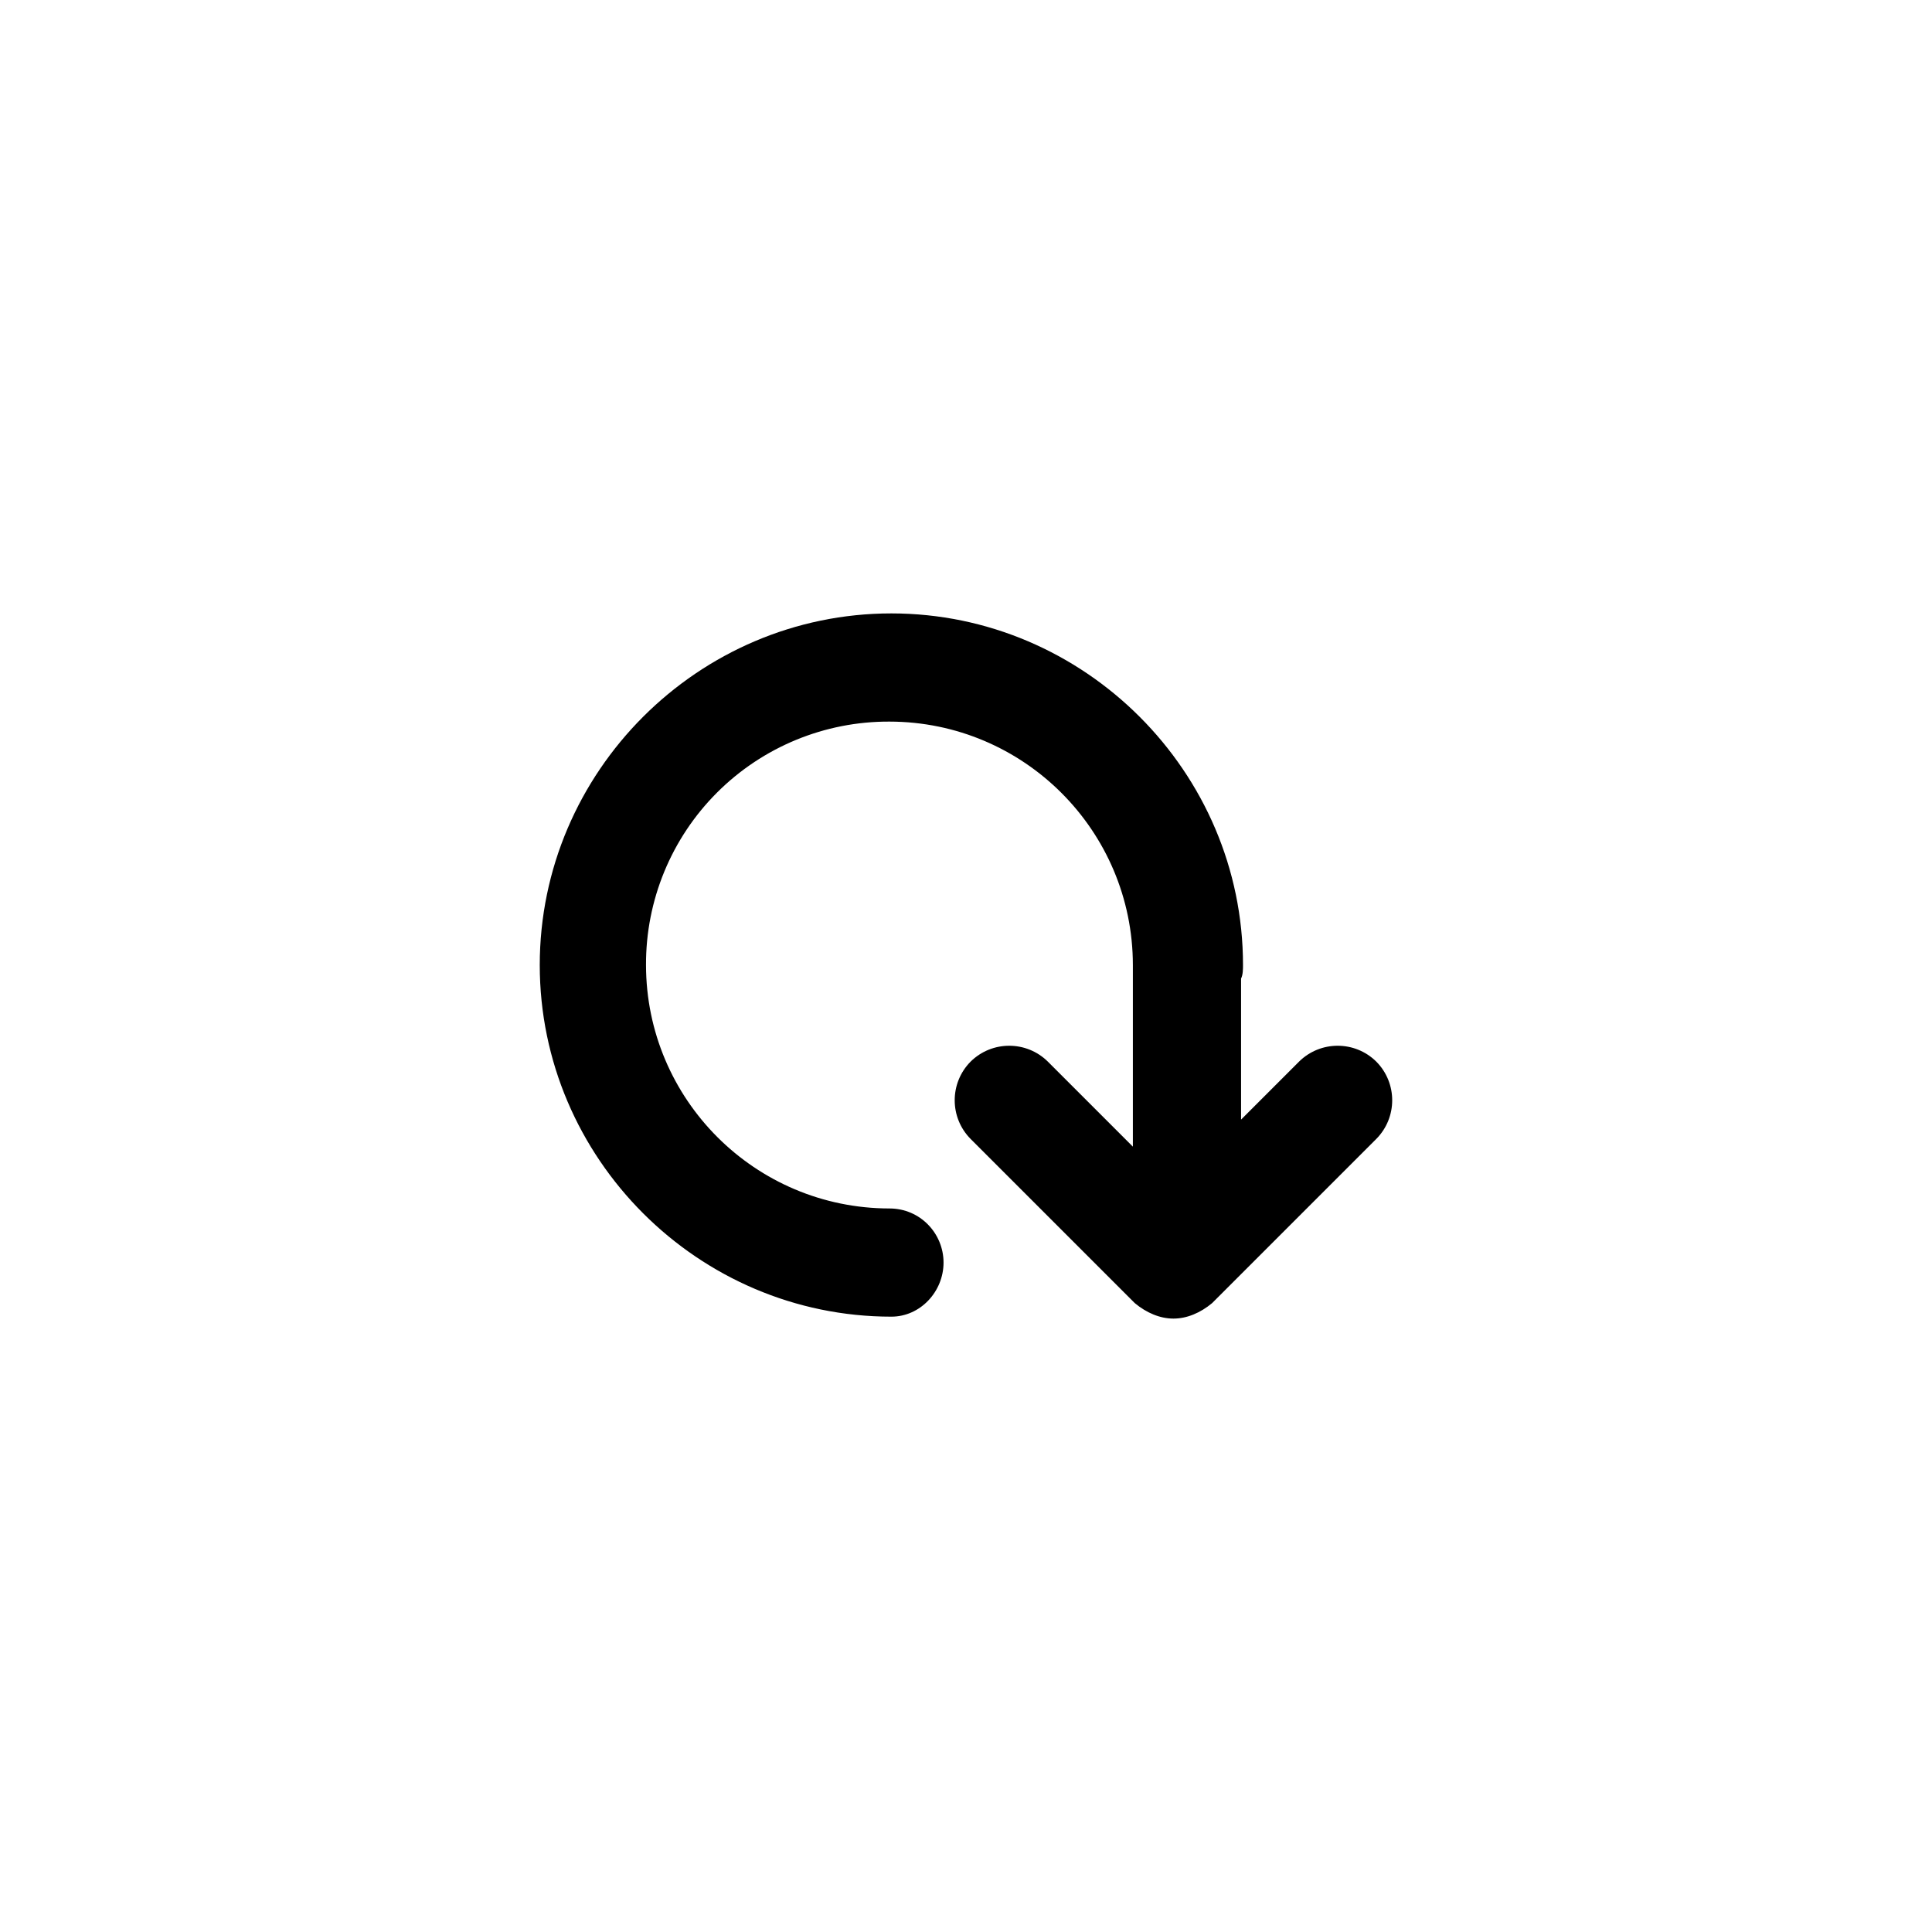
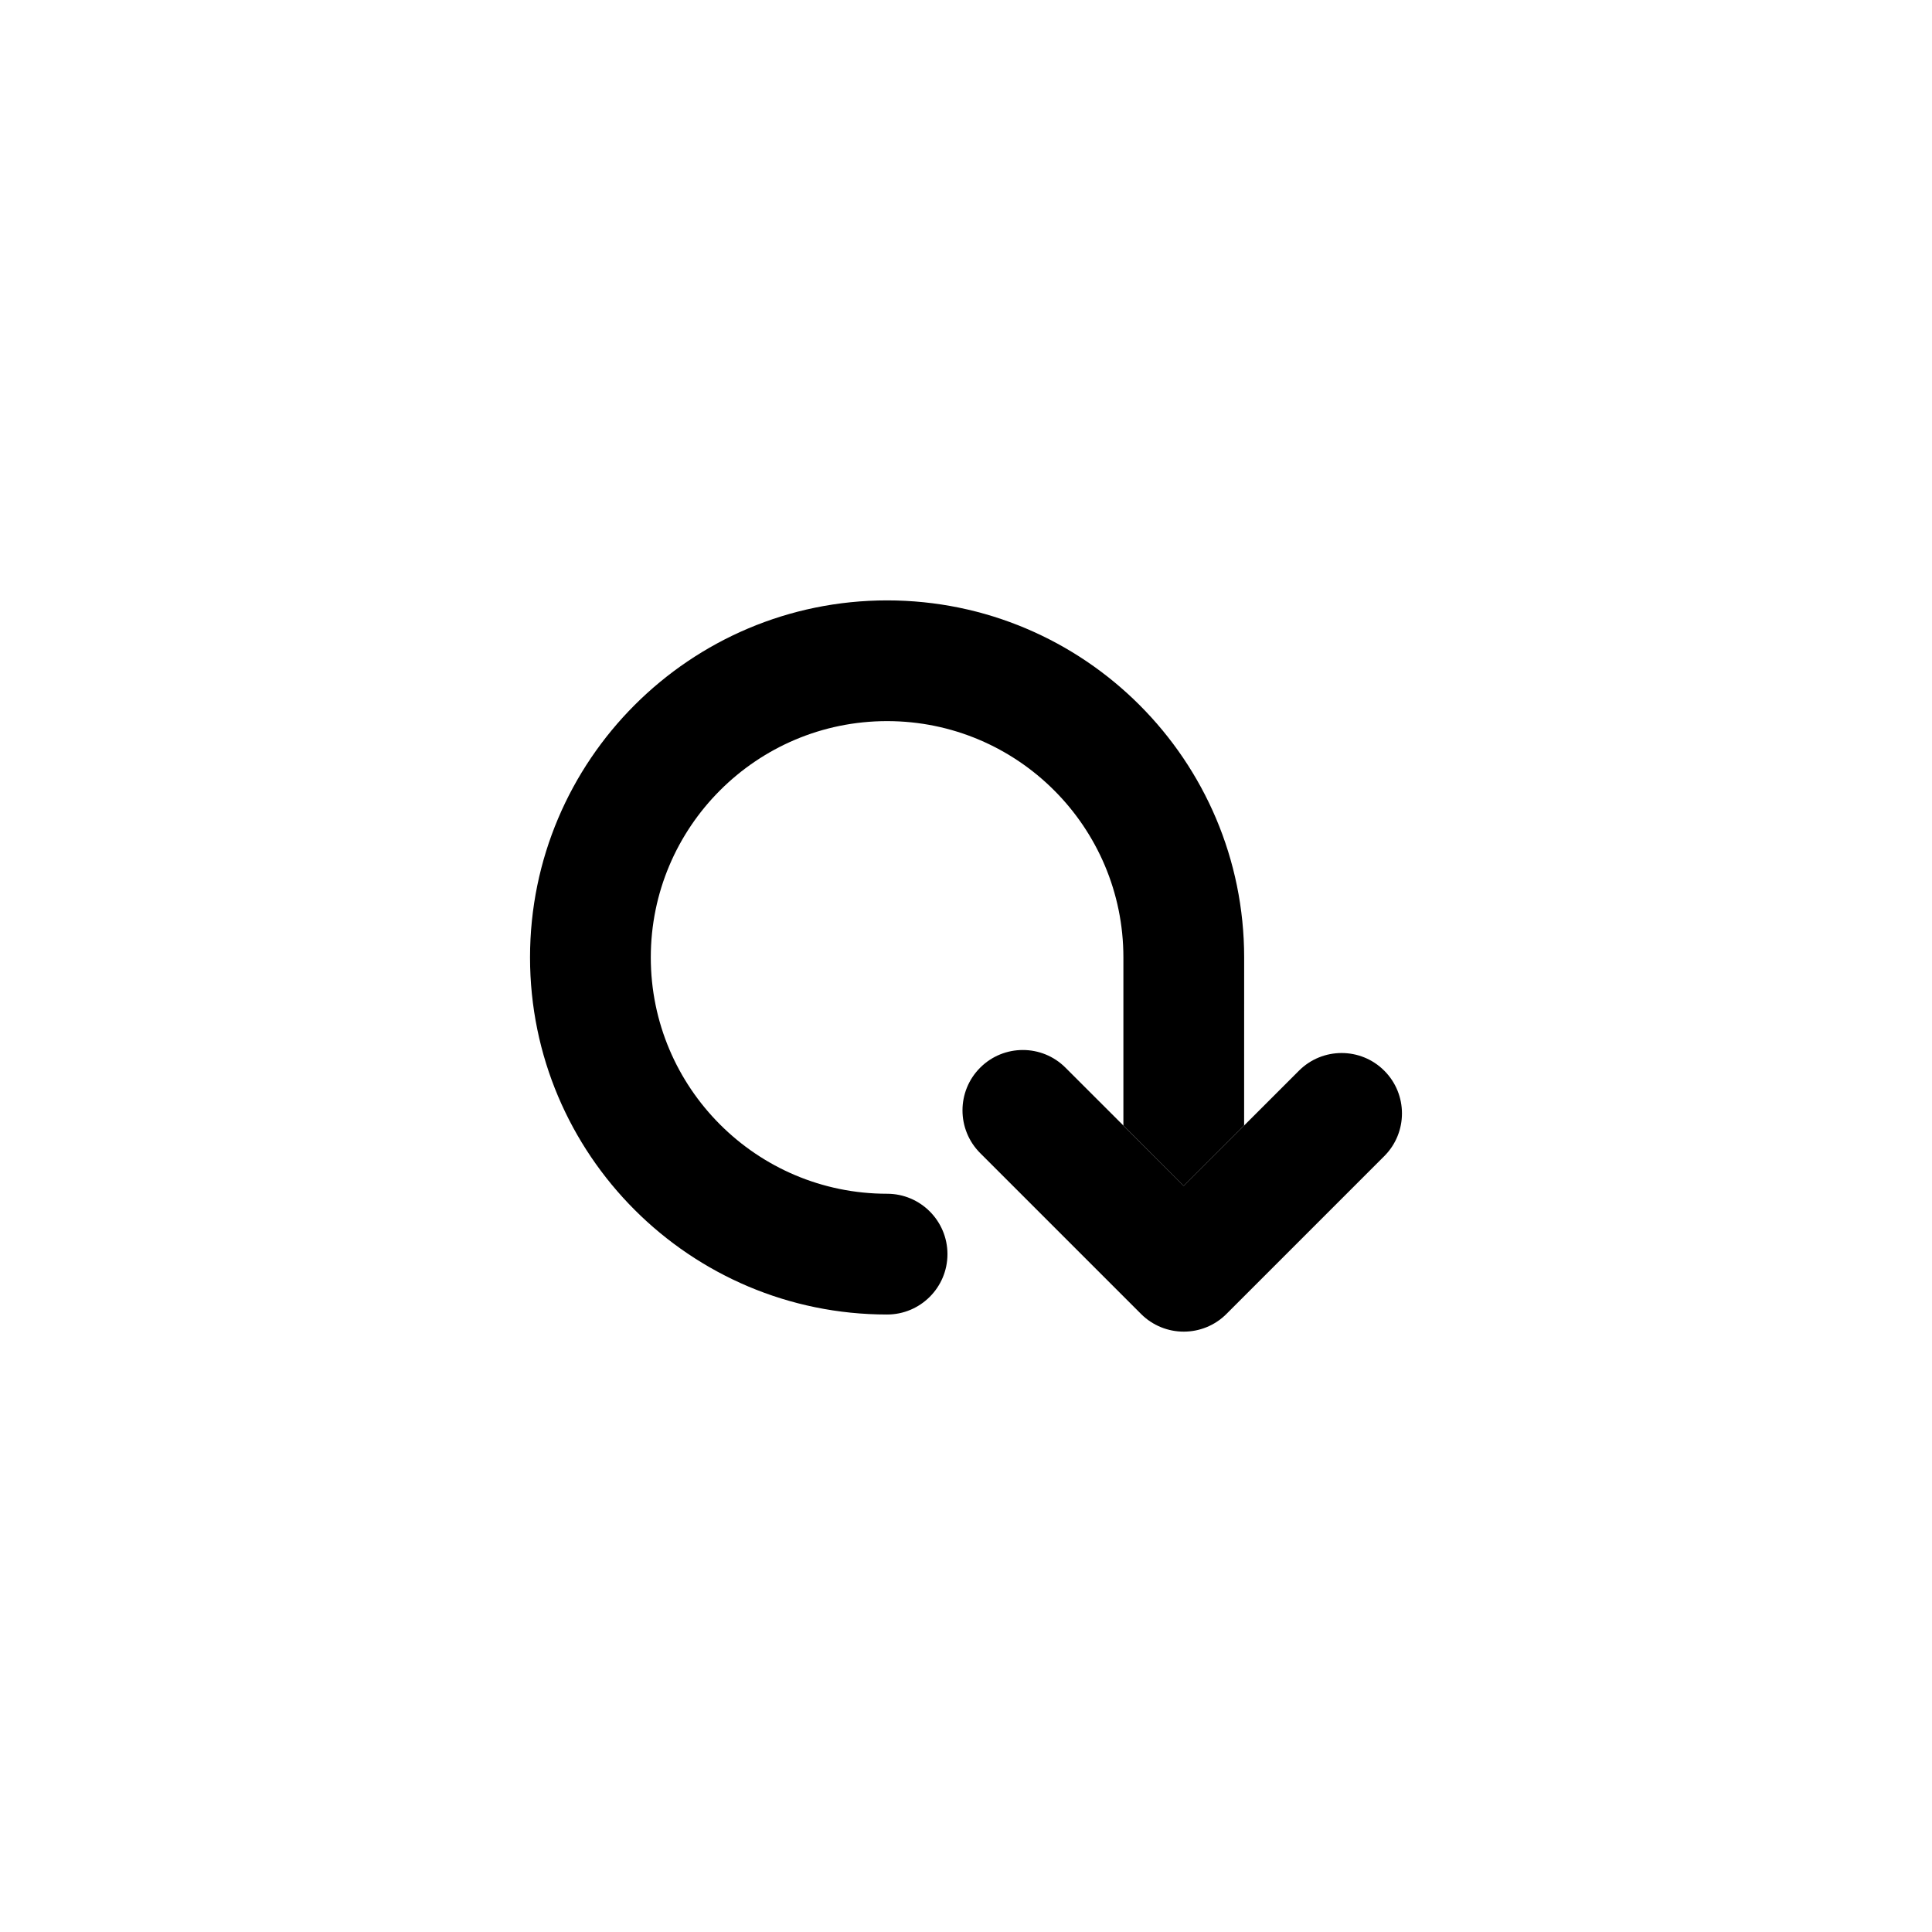
- <svg xmlns="http://www.w3.org/2000/svg" viewBox="0 0 32 32" xml:space="preserve" fill-rule="evenodd" clip-rule="evenodd" stroke-linejoin="round" stroke-miterlimit="2" fill="currentColor">
-   <g transform="translate(-2.036 -1.552)">
-     <path d="M24.832 19.136a.91.91 0 0 1 0 1.28l-2.72 2.72c-.192.16-.416.256-.64.256s-.448-.096-.64-.256l-2.72-2.72a.91.91 0 0 1 0-1.28.91.91 0 0 1 1.28 0l1.408 1.408v-3.008a4.036 4.036 0 0 0-4.032-4.032 4.015 4.015 0 0 0-4.032 4.032 4.036 4.036 0 0 0 4.032 4.032c.512 0 .896.416.896.896s-.384.896-.864.896c-3.2 0-5.824-2.624-5.824-5.824s2.624-5.824 5.824-5.824 5.824 2.624 5.824 5.824c0 .064 0 .16-.032.224v2.336l.96-.96a.91.91 0 0 1 1.28 0" />
+ <svg xmlns="http://www.w3.org/2000/svg" width="100%" height="100%" viewBox="0 0 32 32" version="1.1" xml:space="preserve" style="fill-rule:evenodd;clip-rule:evenodd;stroke-linejoin:round;stroke-miterlimit:2;">
+   <g transform="matrix(1,0,0,1,0.136396,0.115533)">
+     <path d="M16.098,18.983C15.708,18.592 15.708,17.959 16.098,17.569C16.488,17.178 17.122,17.178 17.512,17.569L19.47,19.526L21.378,17.619C21.768,17.228 22.402,17.228 22.792,17.619C23.182,18.009 23.182,18.643 22.792,19.033L20.177,21.648C19.787,22.038 19.154,22.038 18.763,21.648L16.098,18.983Z" />
+   </g>
+   <g transform="matrix(0.590372,0,0,0.590372,8.1119,8.69333)">
+     <path d="M17.777,16.851L17.777,12.136C17.777,8.477 14.807,5.506 11.148,5.506C7.488,5.506 4.518,8.477 4.518,12.136C4.518,15.795 7.488,18.766 11.148,18.766C12.082,18.766 12.841,19.525 12.841,20.46C12.841,21.395 12.082,22.154 11.148,22.154C5.619,22.154 1.13,17.665 1.13,12.136C1.13,6.607 5.619,2.119 11.148,2.119C16.676,2.119 21.165,6.608 21.165,12.136L21.164,16.851L19.47,18.545L17.777,16.851Z" />
  </g>
</svg>
